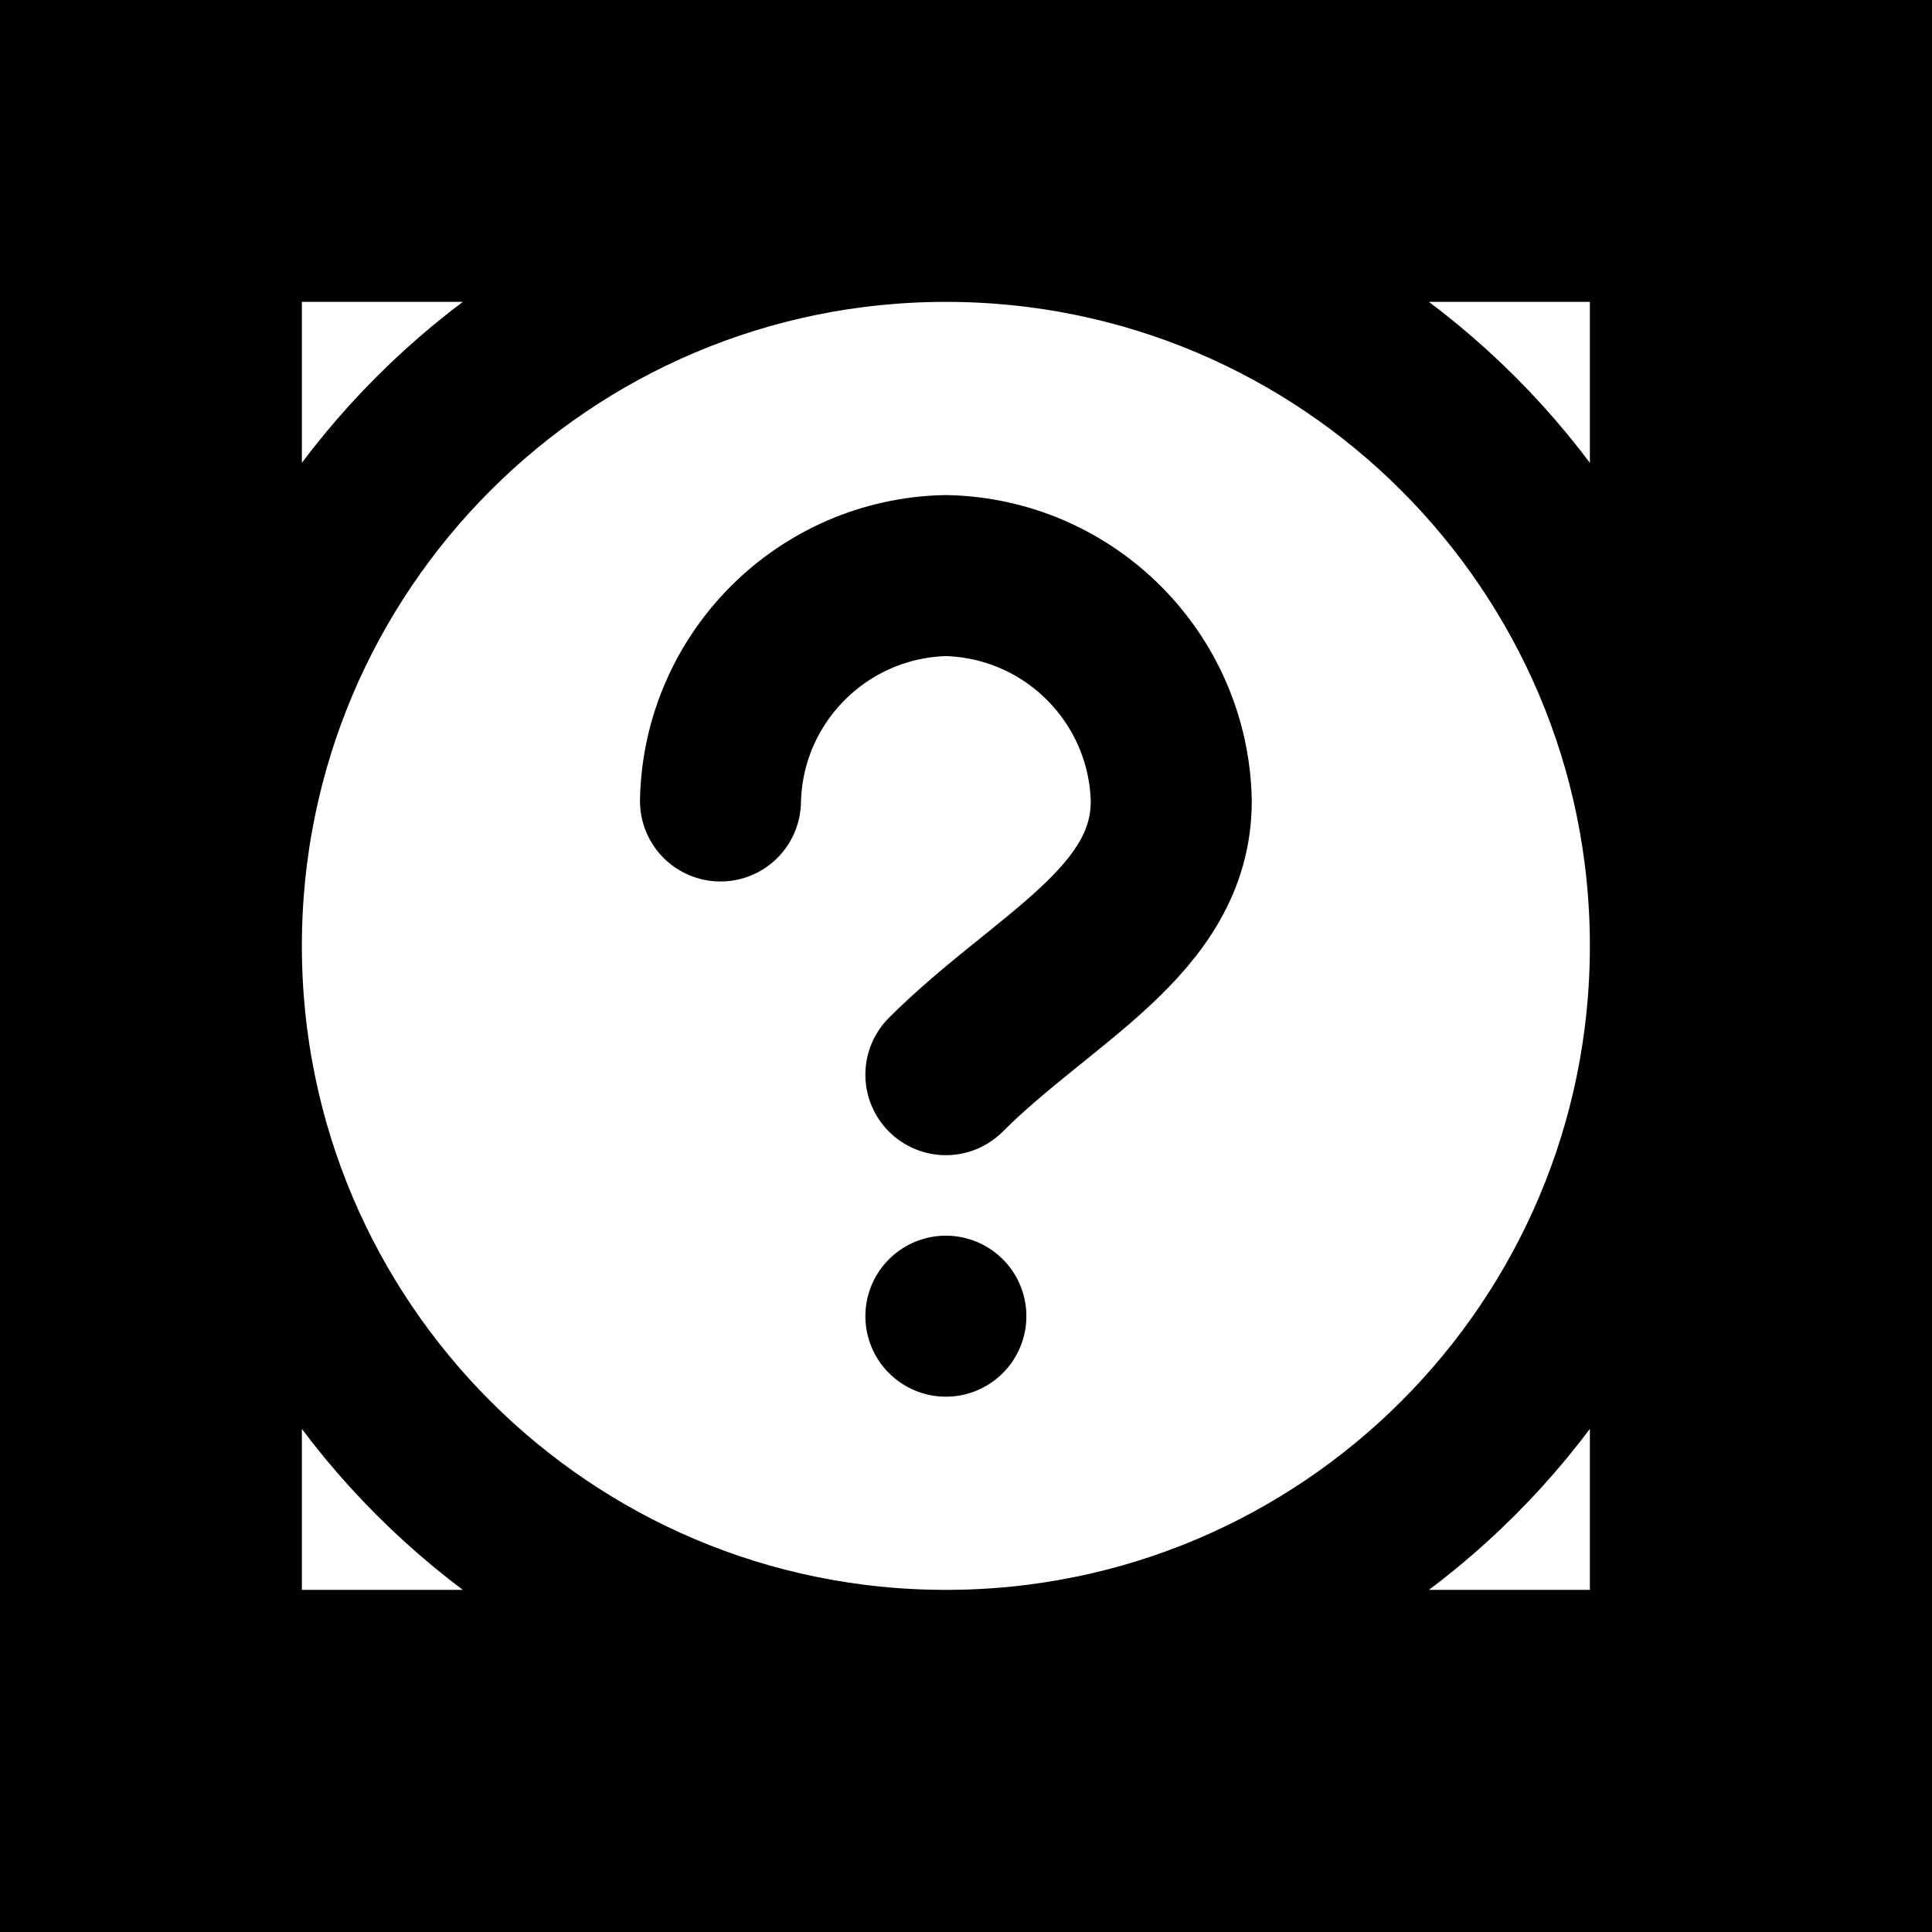
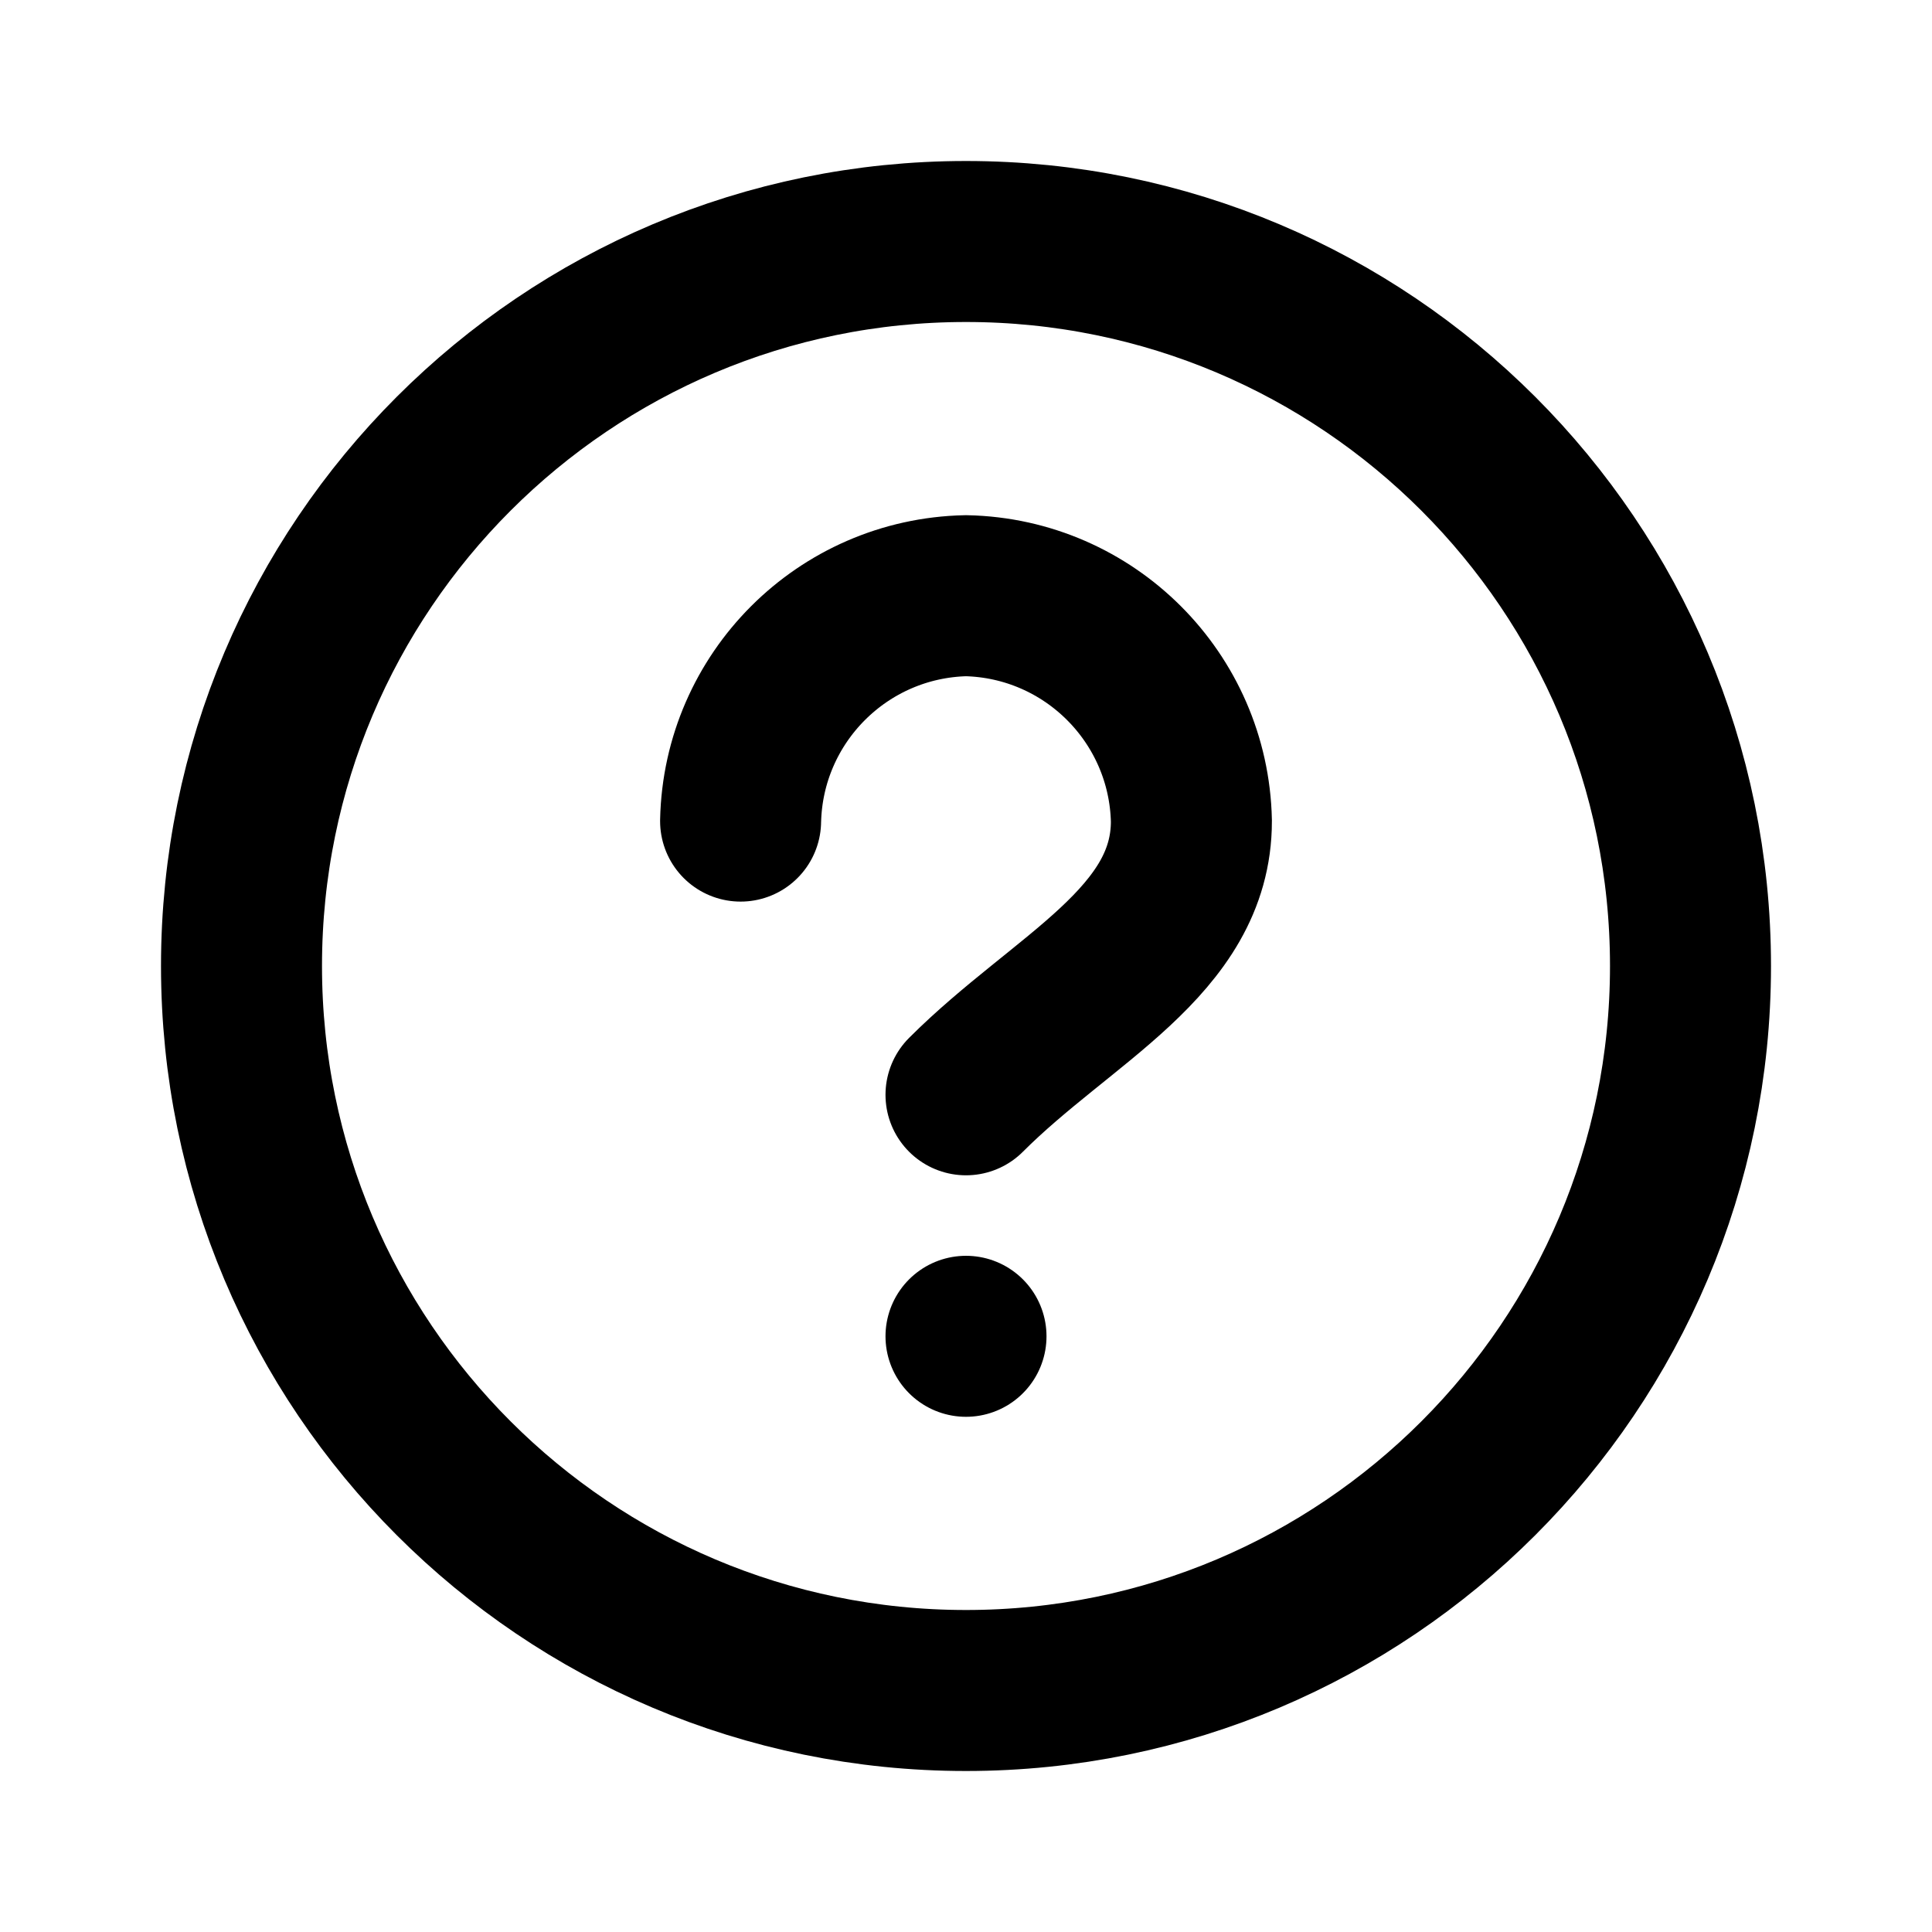
<svg xmlns="http://www.w3.org/2000/svg" viewBox="0 0 24 24" height="24" width="24" stroke="currentColor">
-   <path d="M11.75,2.75a9,9,0,1,1-9,9A9,9,0,0,1,11.75,2.75Zm-9-3v24.5m18-24.5v24.5m-21-21.5h24.5m-24.5,18h24.5M-.25-.25h24v2h-24Zm0,0h2v24h-2Zm22,0h2v24h-2Zm-22,22h24v2h-24Zm12-5.4h0m-2.8-6.4a2.862,2.862,0,0,1,2.8-2.8,2.862,2.862,0,0,1,2.8,2.8c0,1.5-1.6,2.2-2.8,3.4" fill="none" stroke-linecap="round" stroke-miterlimit="10" stroke-width="2" />
+   <path d="M12,3a9,9,0,1,1-9,9A9,9,0,0,1,12,3Zm0,13.6h0M9.2,10.2A2.862,2.862,0,0,1,12,7.4a2.862,2.862,0,0,1,2.8,2.8c0,1.5-1.6,2.2-2.8,3.4" fill="none" stroke-linecap="round" stroke-miterlimit="10" stroke-width="2" />
</svg>
